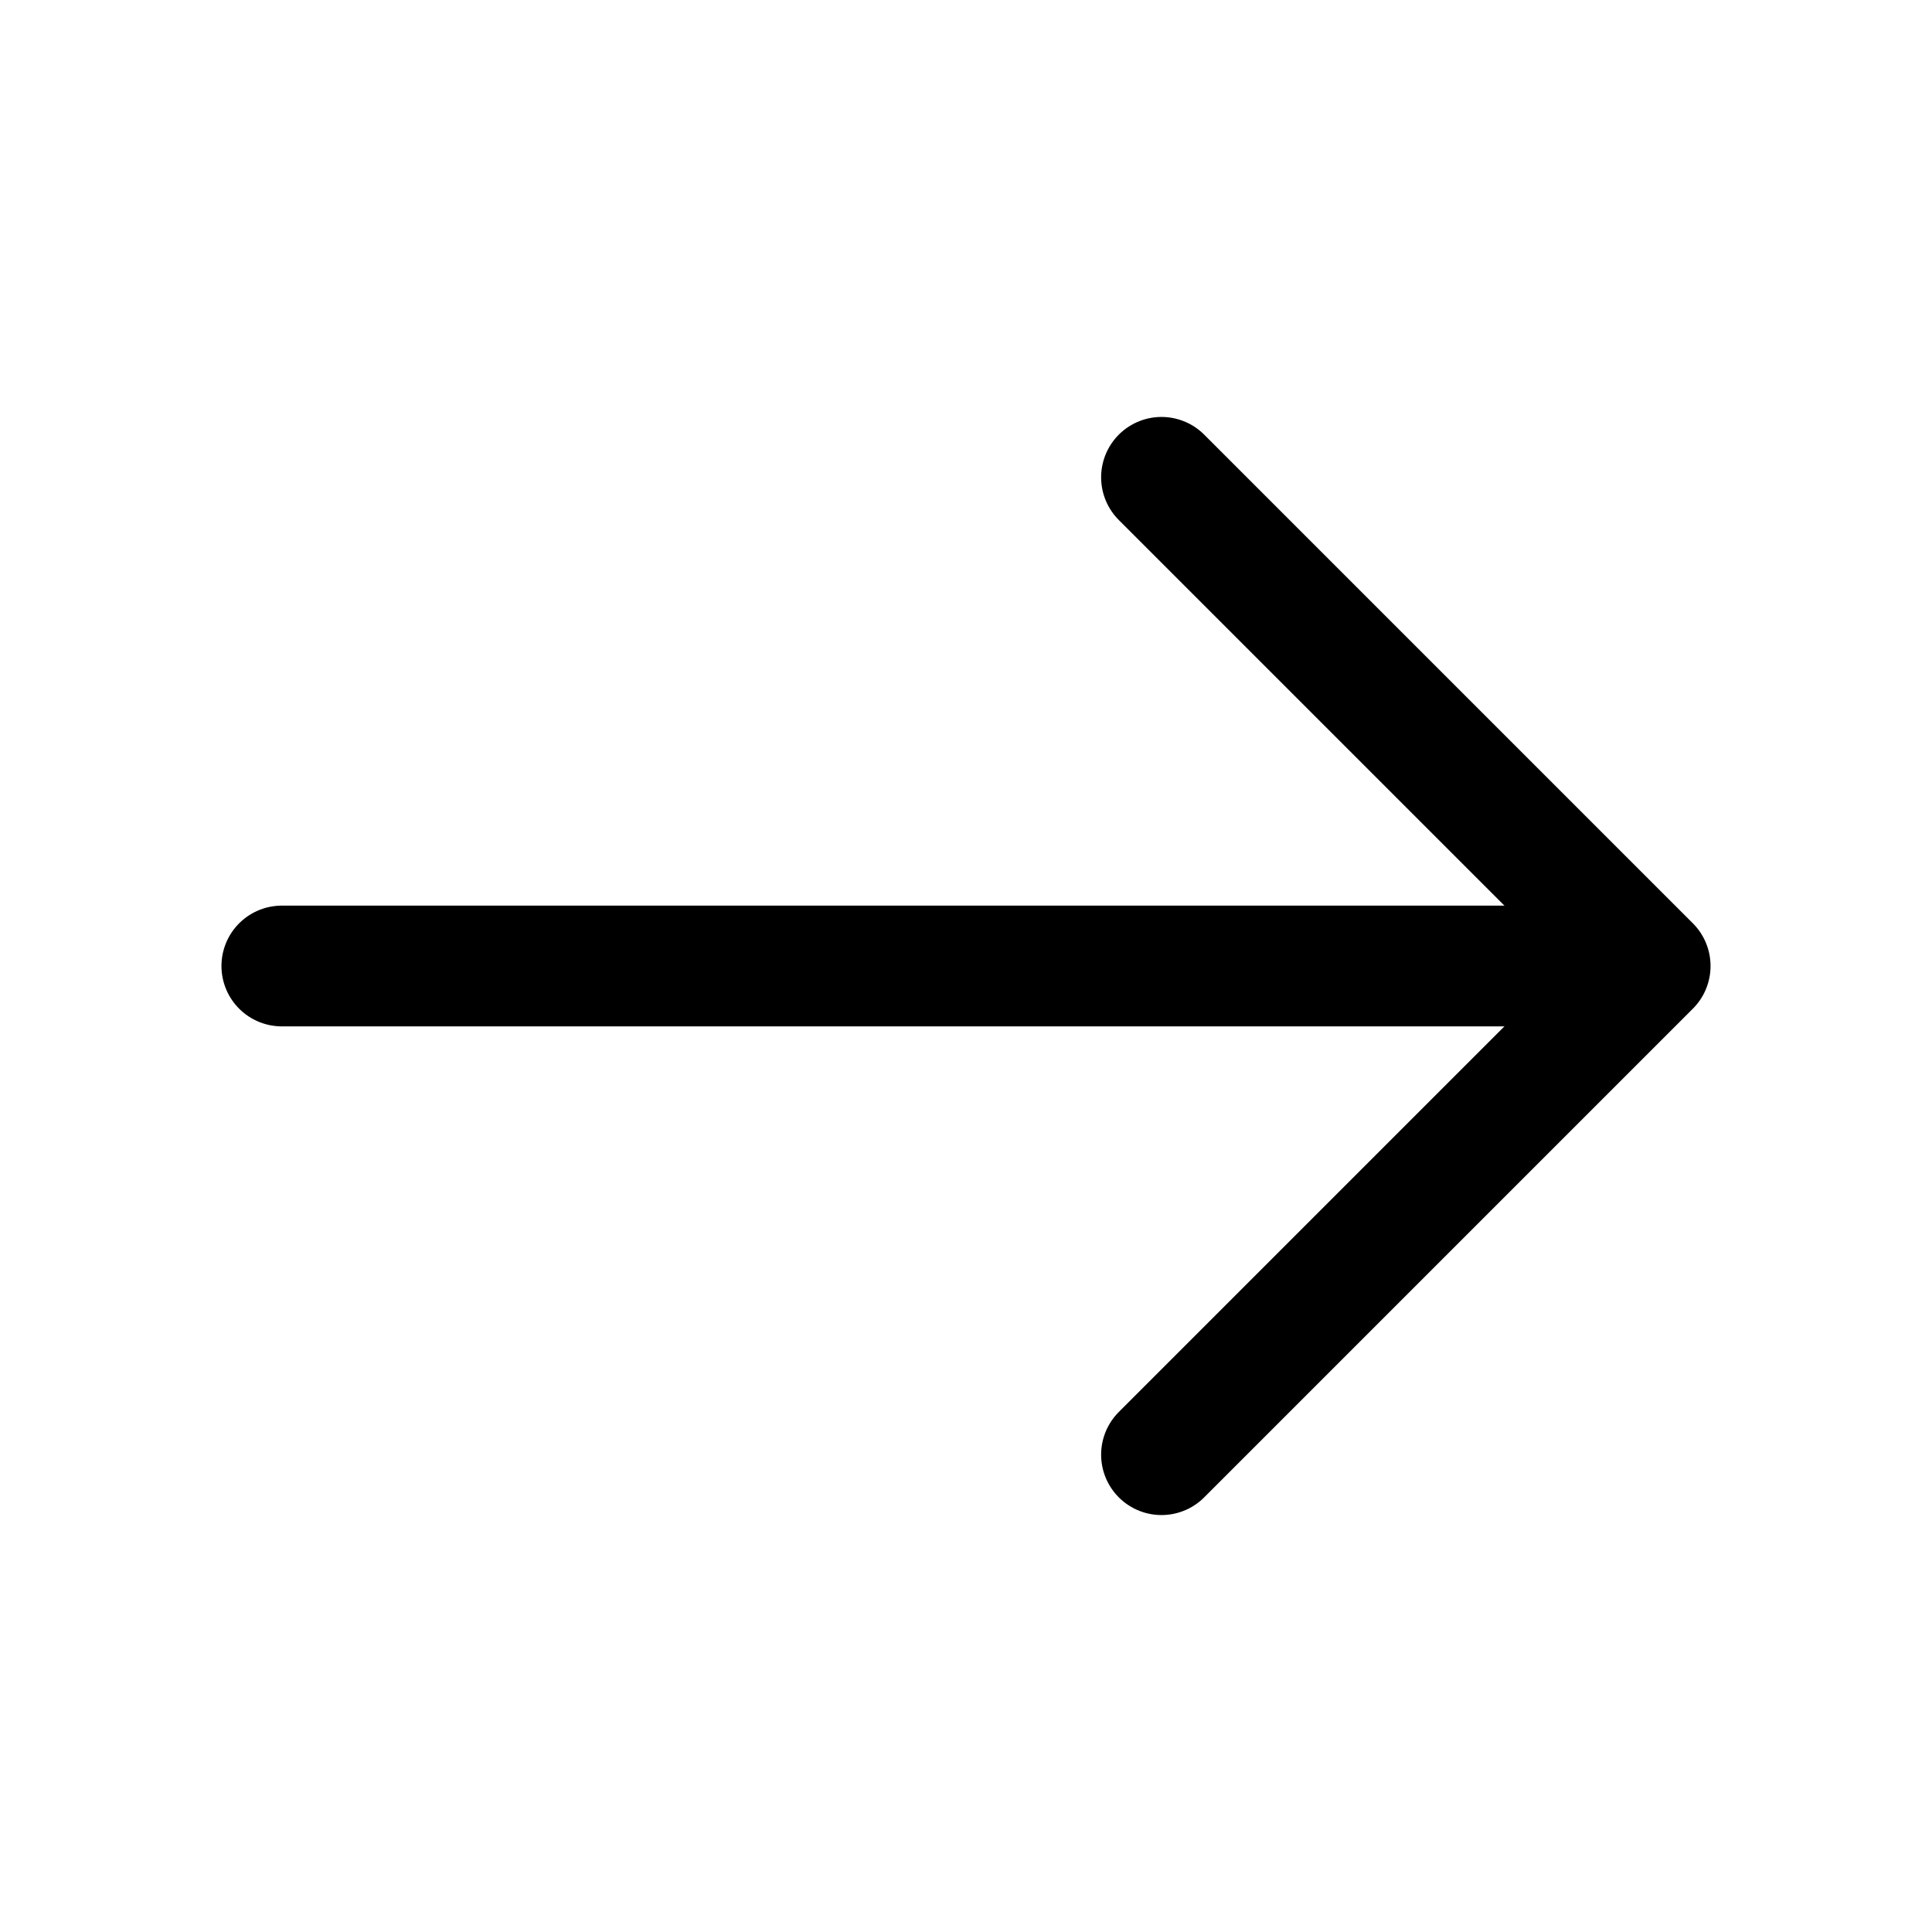
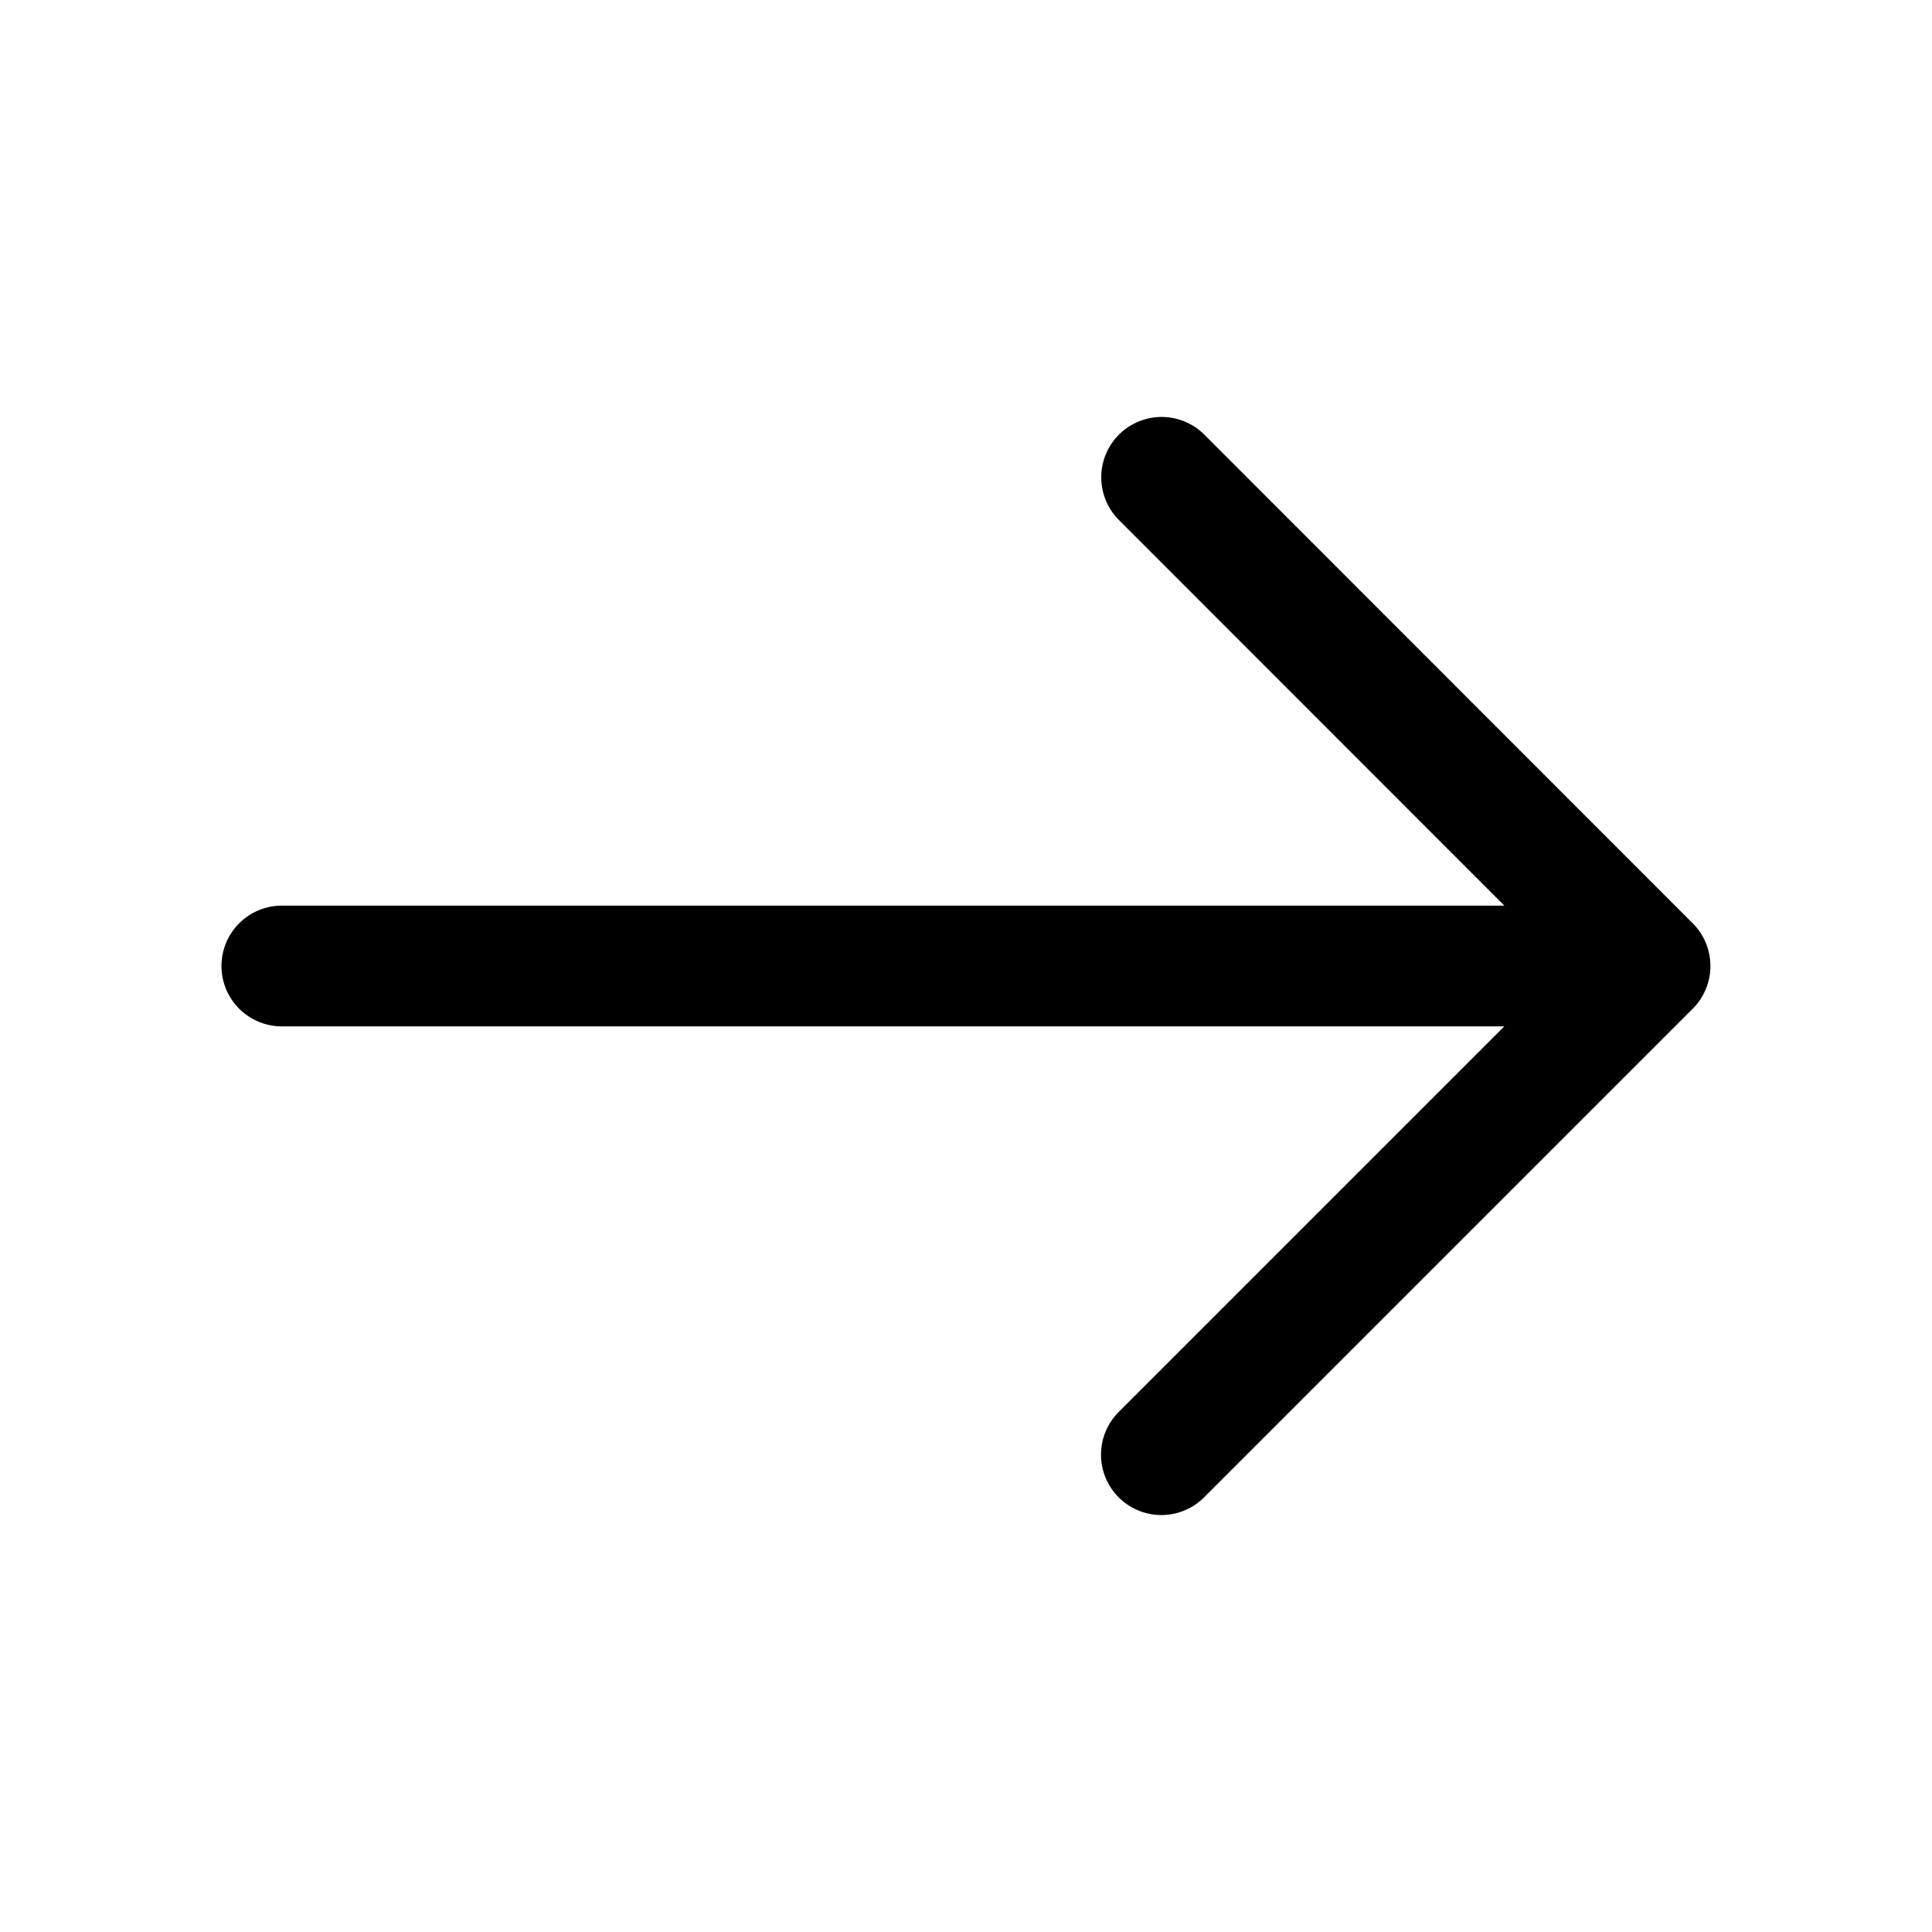
<svg xmlns="http://www.w3.org/2000/svg" width="16" height="16" viewBox="0 0 16 16" fill="none">
-   <path d="M9.619 3.953L13.666 8L9.619 12.047" stroke="currentColor" stroke-miterlimit="10" stroke-linecap="round" stroke-linejoin="round" />
-   <path d="M2.334 8H13.554" stroke="currentColor" stroke-miterlimit="10" stroke-linecap="round" stroke-linejoin="round" />
+   <path d="M9.62 3.953L13.665 8l-4.047 4.047M2.334 8h11.22" stroke="currentColor" stroke-miterlimit="10" stroke-linecap="round" stroke-linejoin="round" />
</svg>
